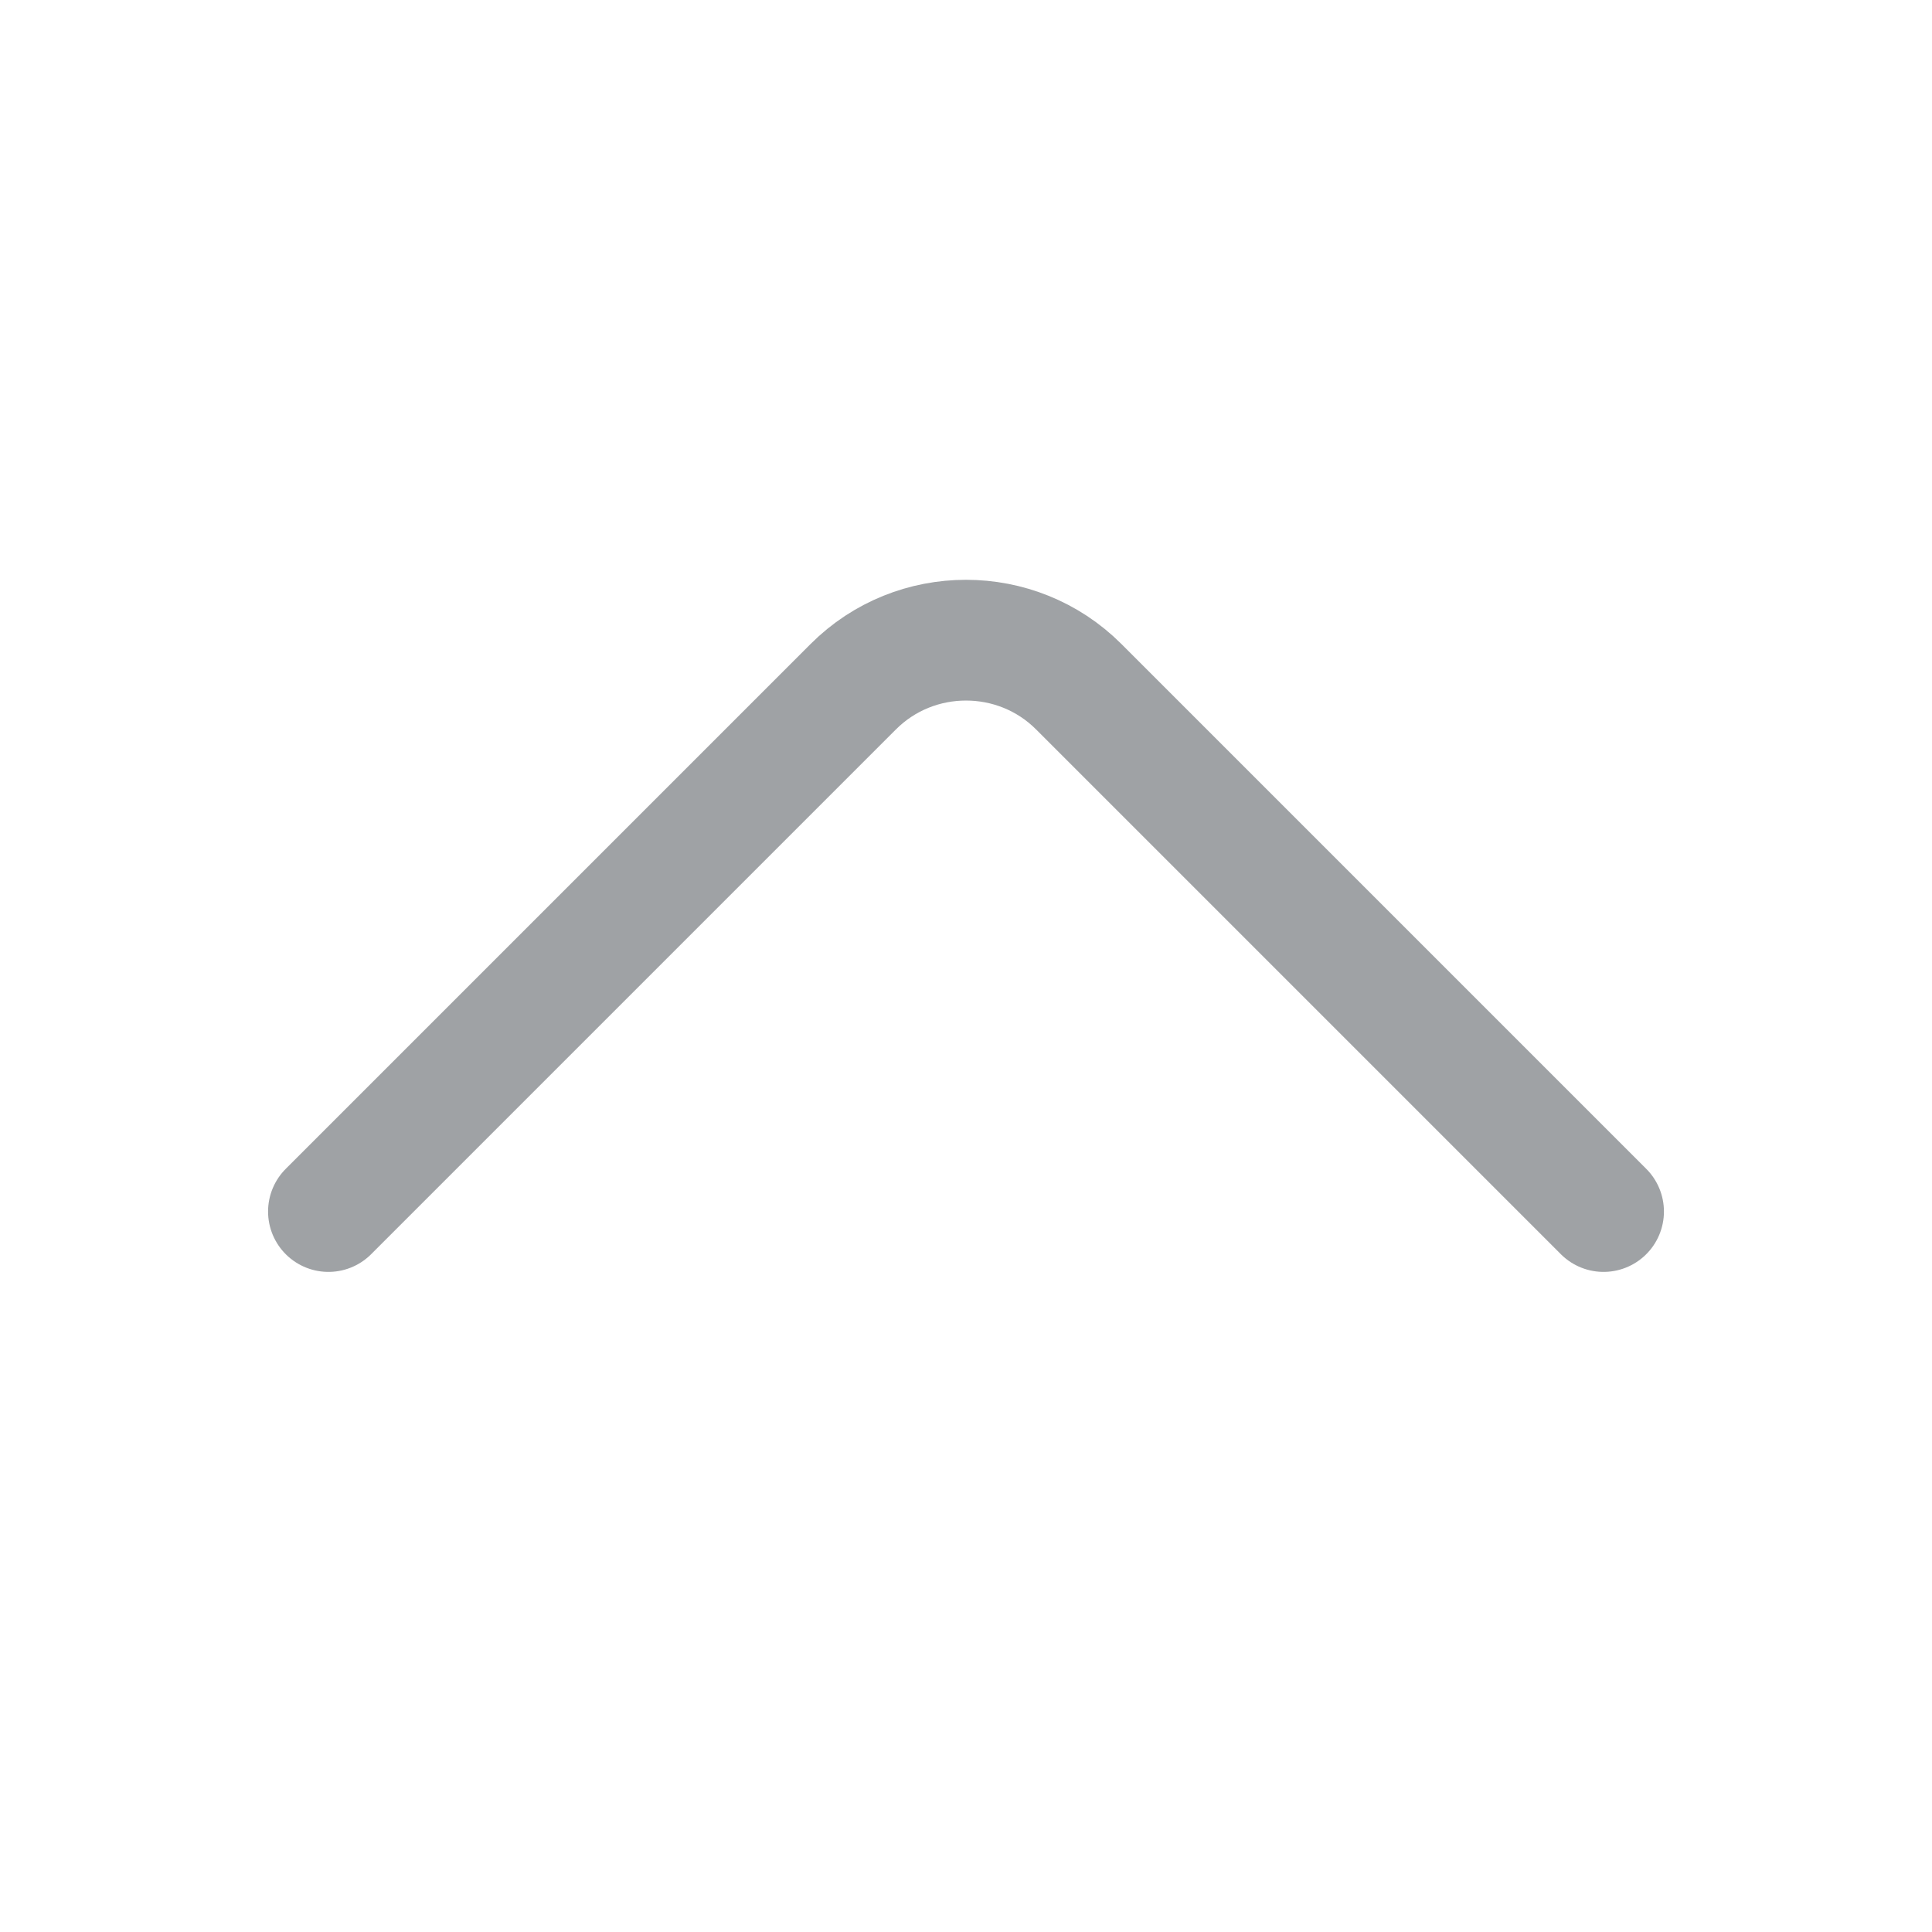
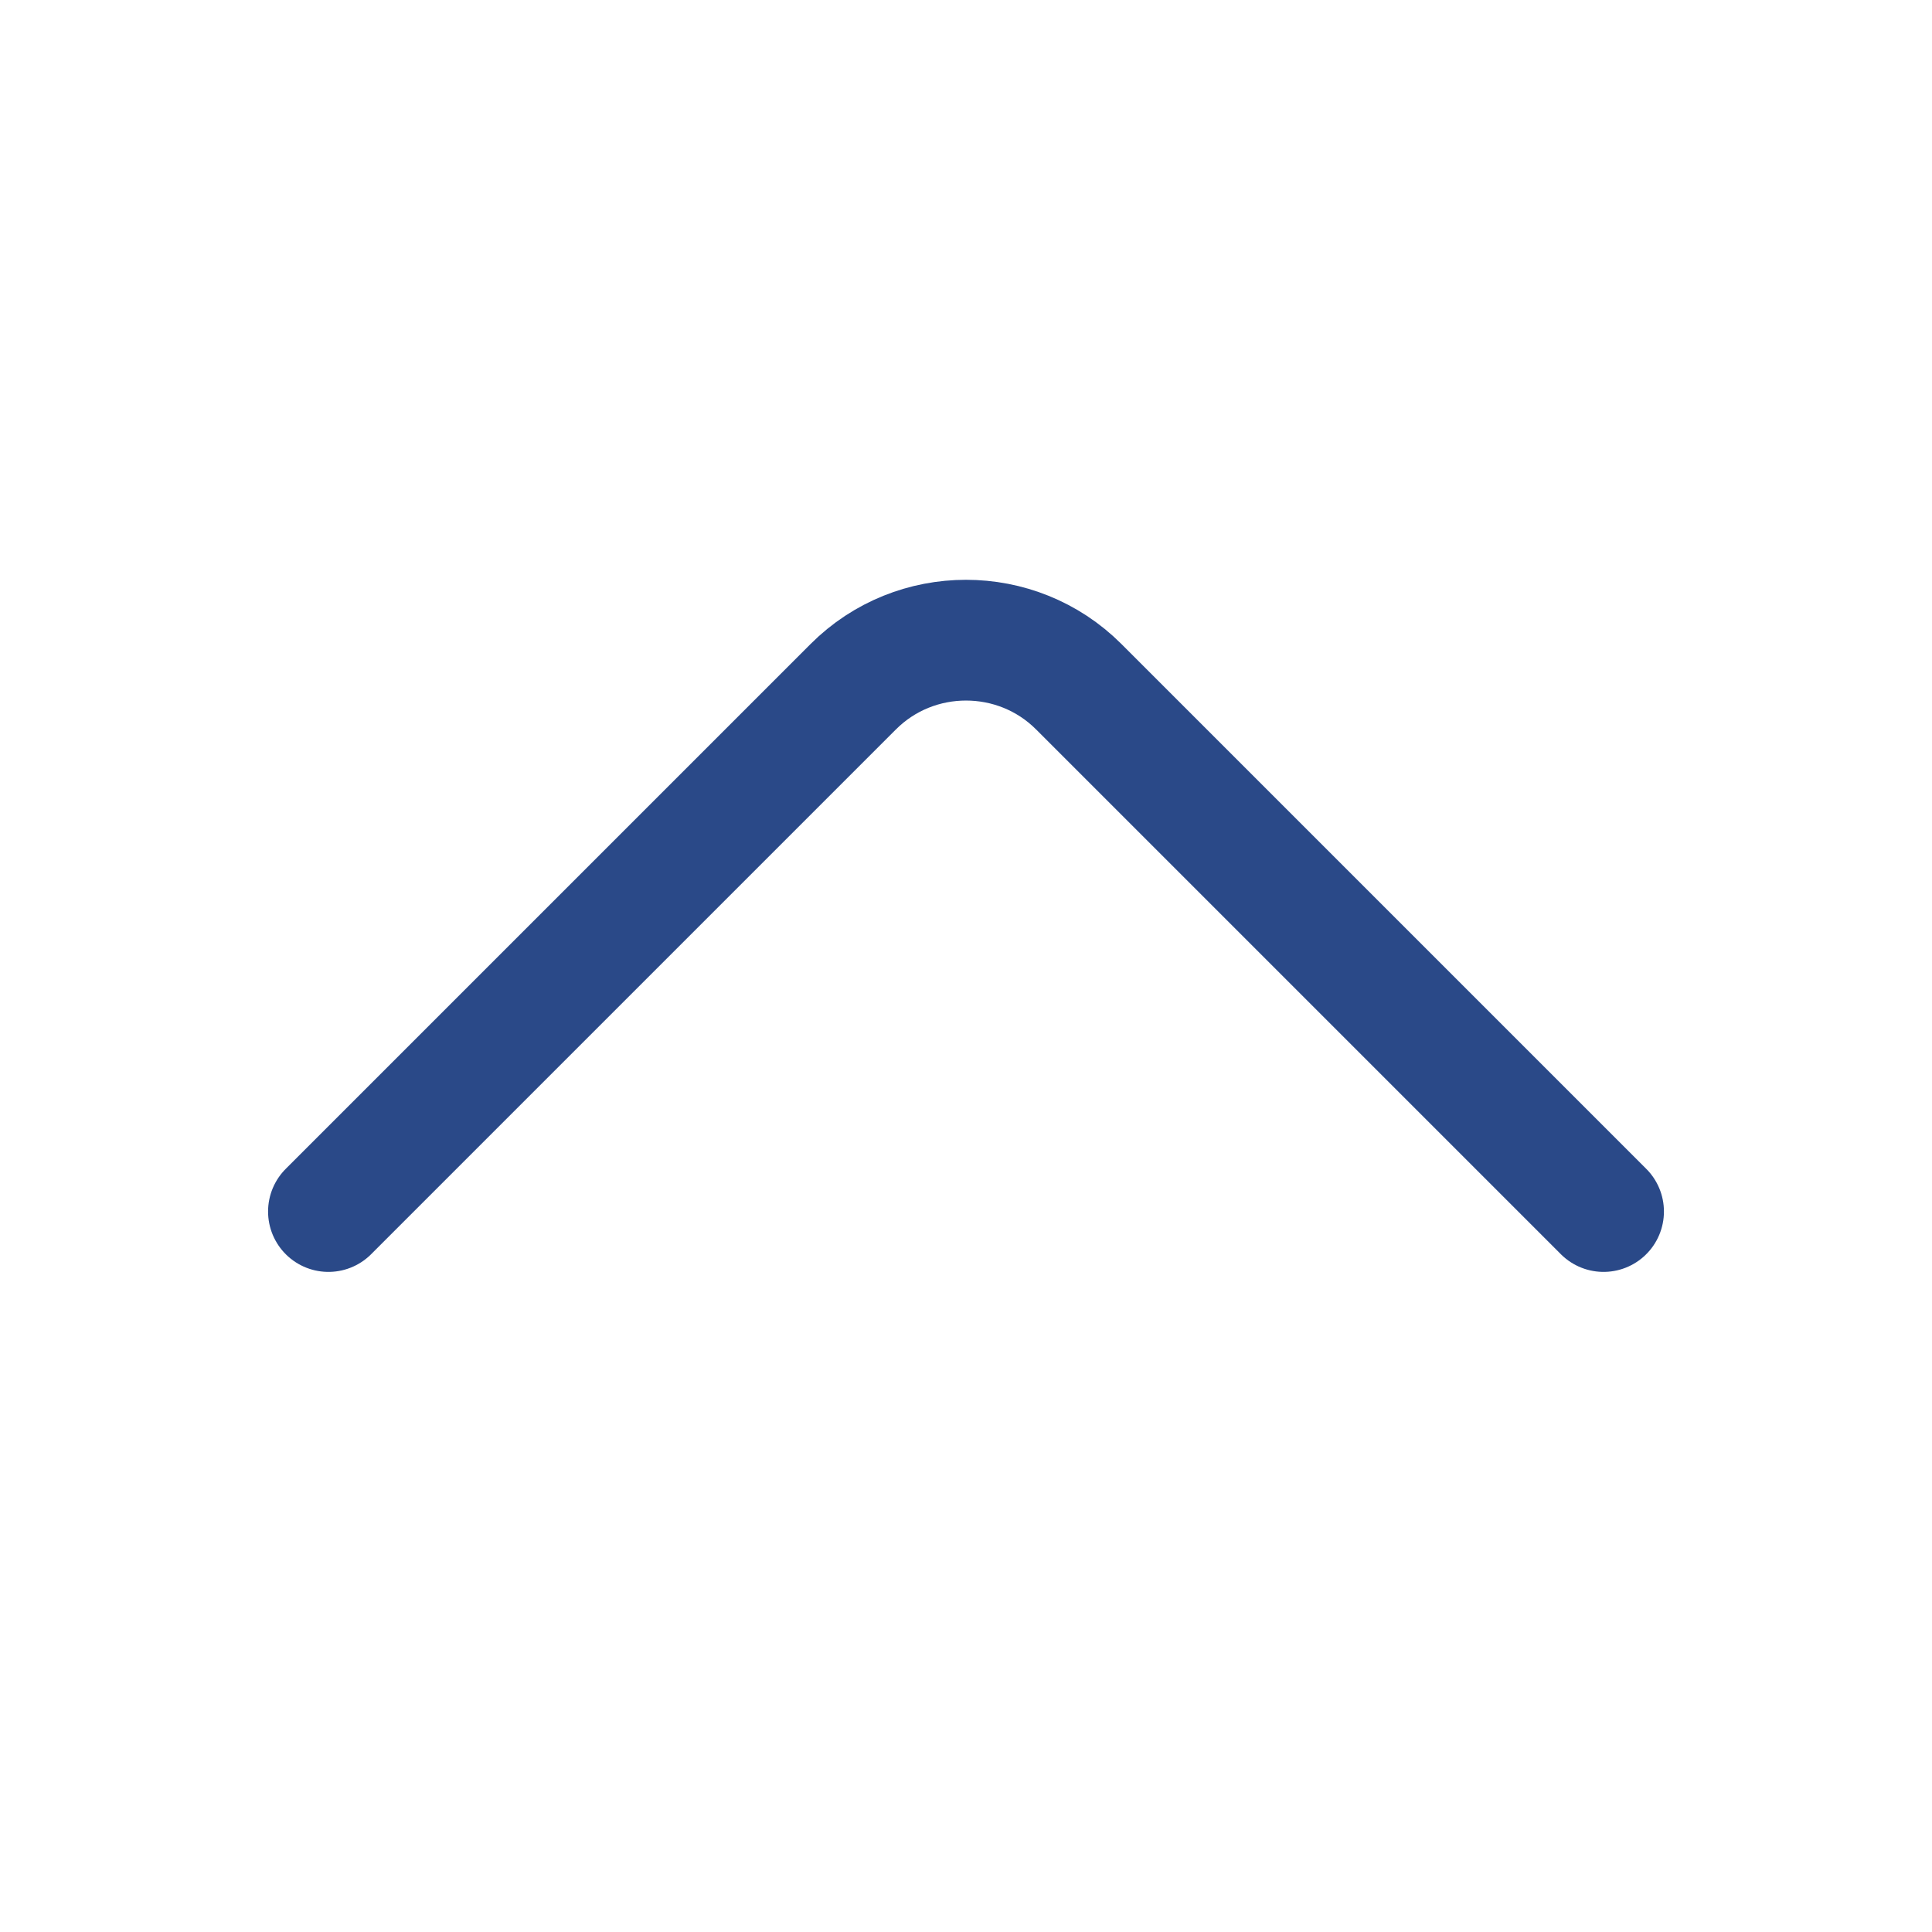
<svg xmlns="http://www.w3.org/2000/svg" width="24" height="24" viewBox="0 0 24 24" fill="none">
-   <path d="M19.92 15.05L13.4 8.53C12.63 7.76 11.37 7.76 10.6 8.53L4.08 15.05" stroke="#9FA2A5" stroke-width="1.5" stroke-miterlimit="10" stroke-linecap="round" stroke-linejoin="round" />
+   <path d="M19.92 15.05L13.4 8.53C12.63 7.76 11.37 7.76 10.6 8.53L4.08 15.05" stroke="#2A4988" stroke-width="1.5" stroke-miterlimit="10" stroke-linecap="round" stroke-linejoin="round" />
</svg>
